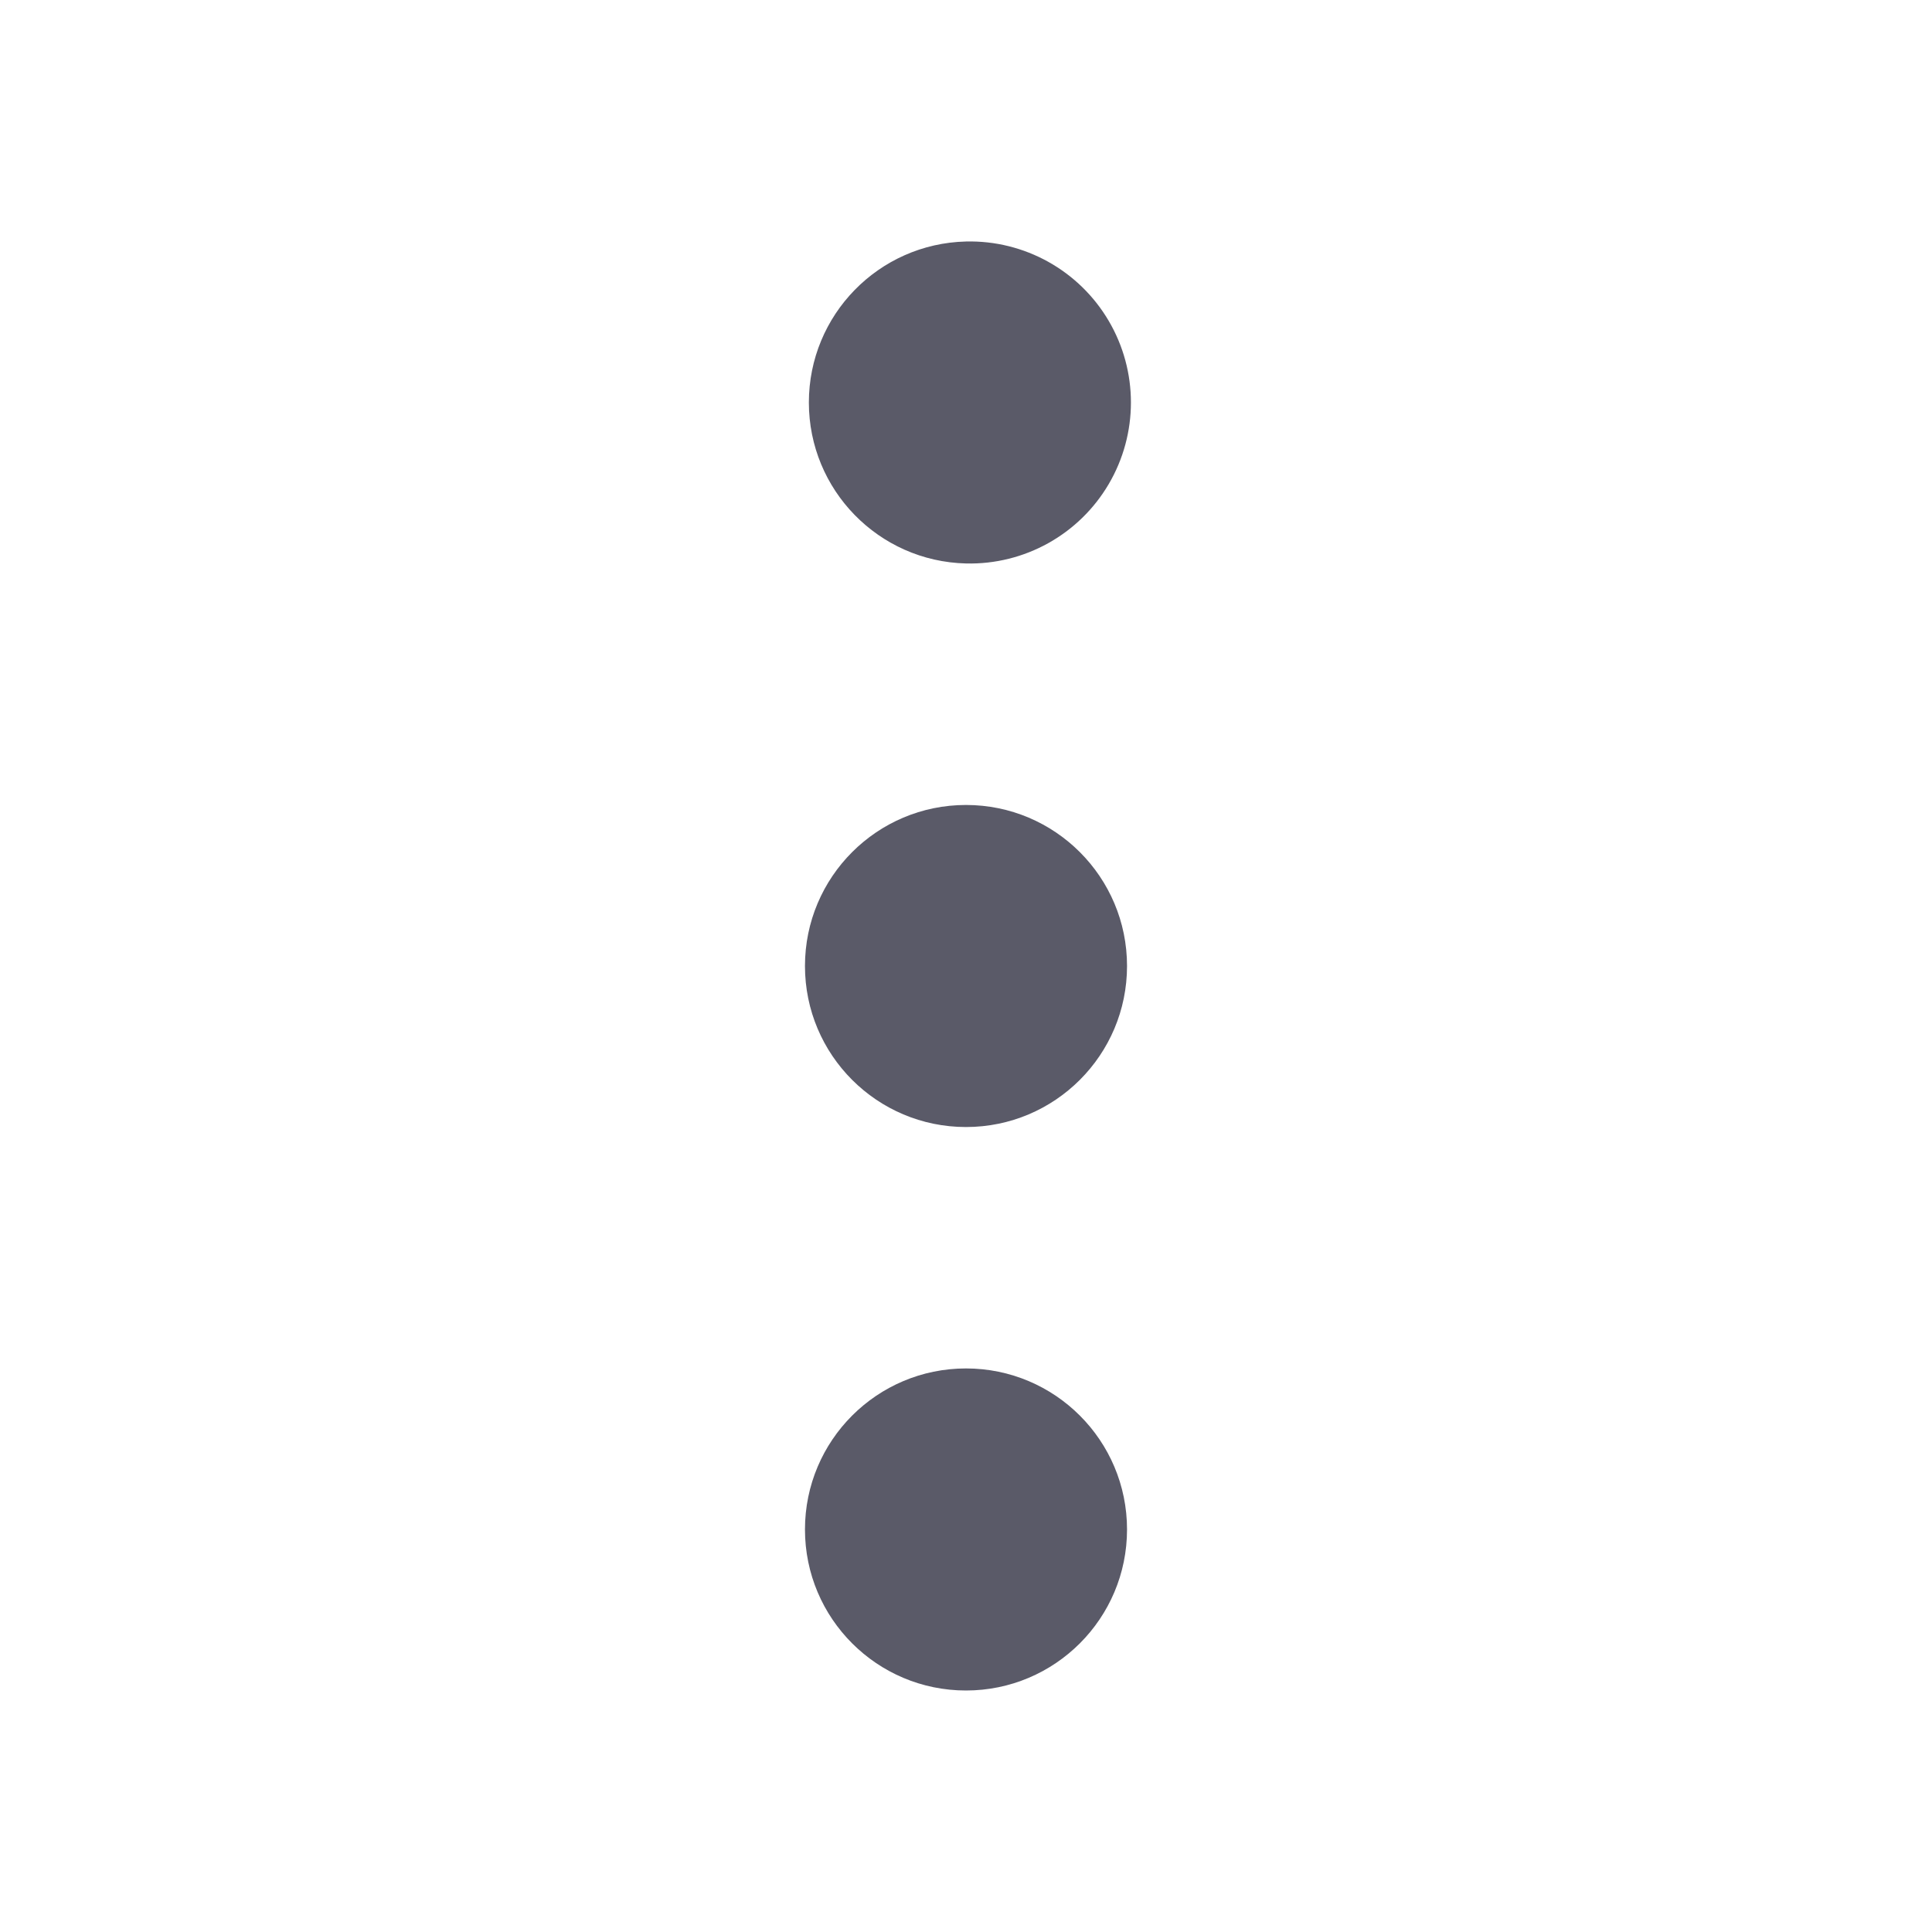
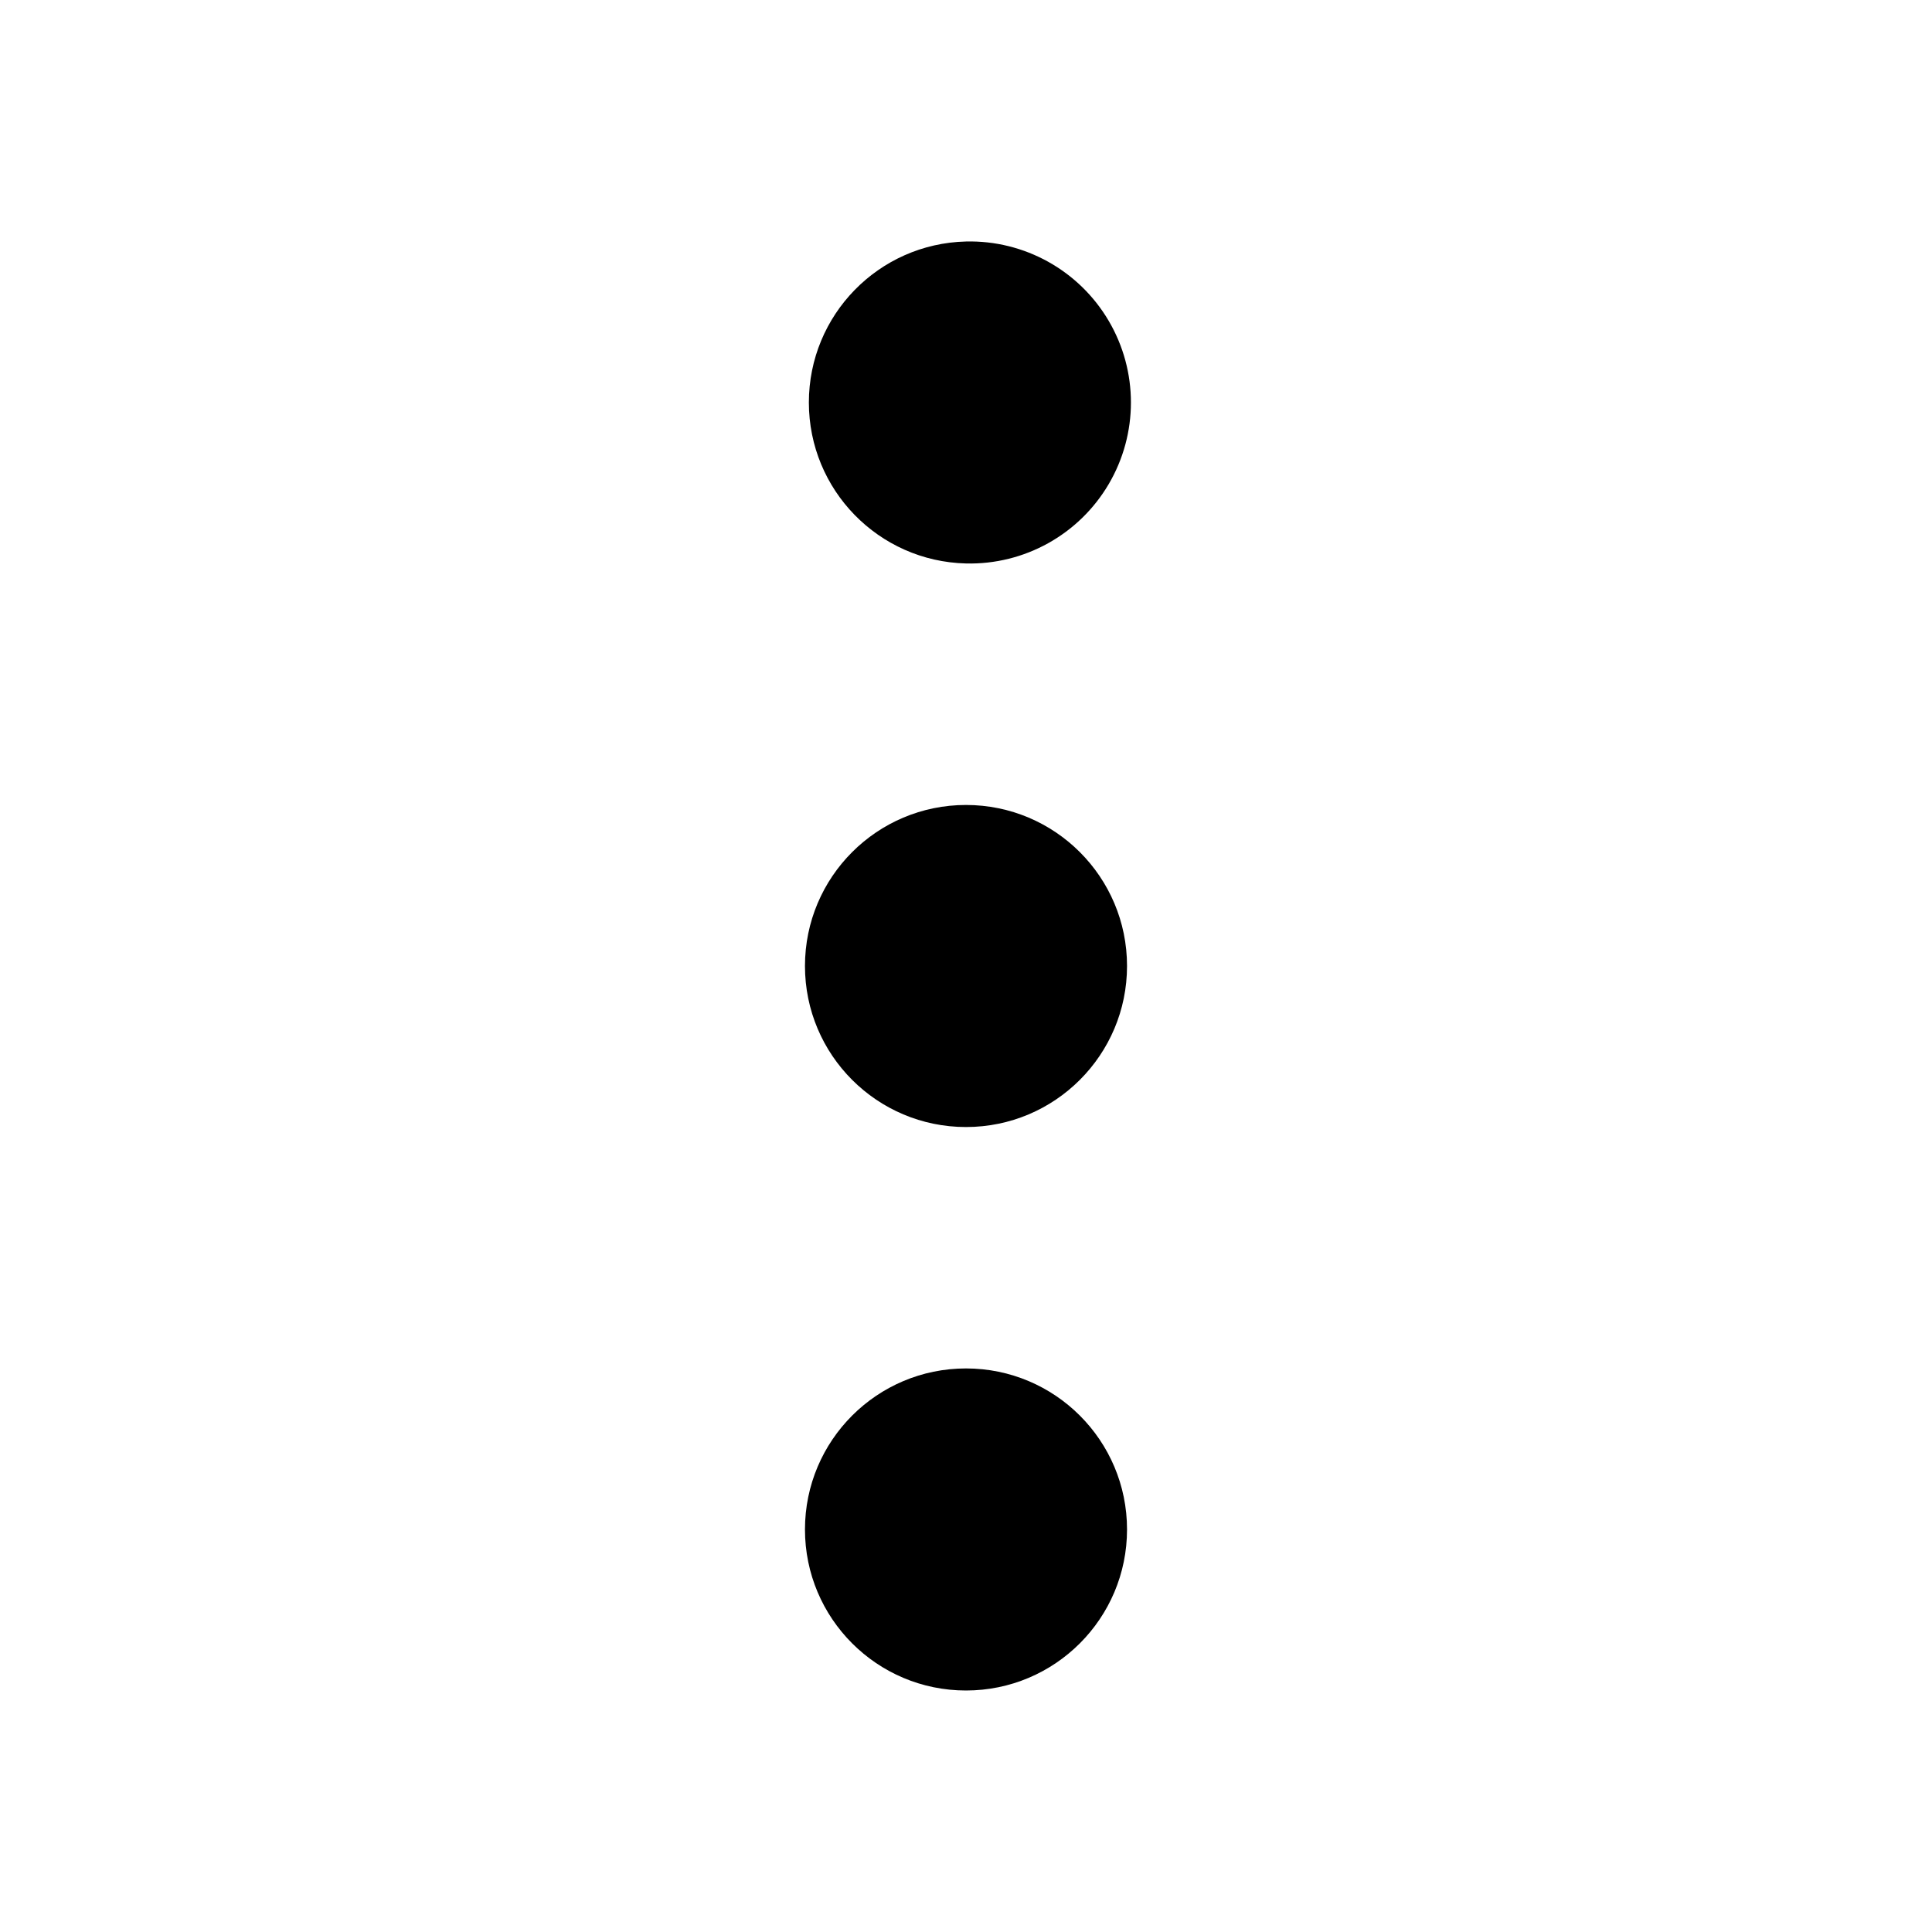
<svg width="150" height="150" id="icon-gengduo" viewBox="0 0 1024 1024">
-   <path d="M512 298.65a85.35 85.35 0 1 0 0-170.65 85.35 85.35 0 0 0 0 170.65z" fill="#5A5A68" />
-   <path d="M512 512m-85.35 0a85.35 85.35 0 1 0 170.701 0 85.35 85.35 0 1 0-170.701 0Z" fill="#5A5A68" />
-   <path d="M512 896a85.35 85.35 0 1 0 0-170.701 85.35 85.35 0 0 0 0 170.701z" fill="#5A5A68" />
+   <path d="M512 298.65a85.35 85.35 0 1 0 0-170.65 85.35 85.35 0 0 0 0 170.65z" />
+   <path d="M512 512m-85.35 0a85.35 85.35 0 1 0 170.701 0 85.35 85.35 0 1 0-170.701 0Z" />
+   <path d="M512 896a85.35 85.35 0 1 0 0-170.701 85.35 85.35 0 0 0 0 170.701z" />
</svg>
